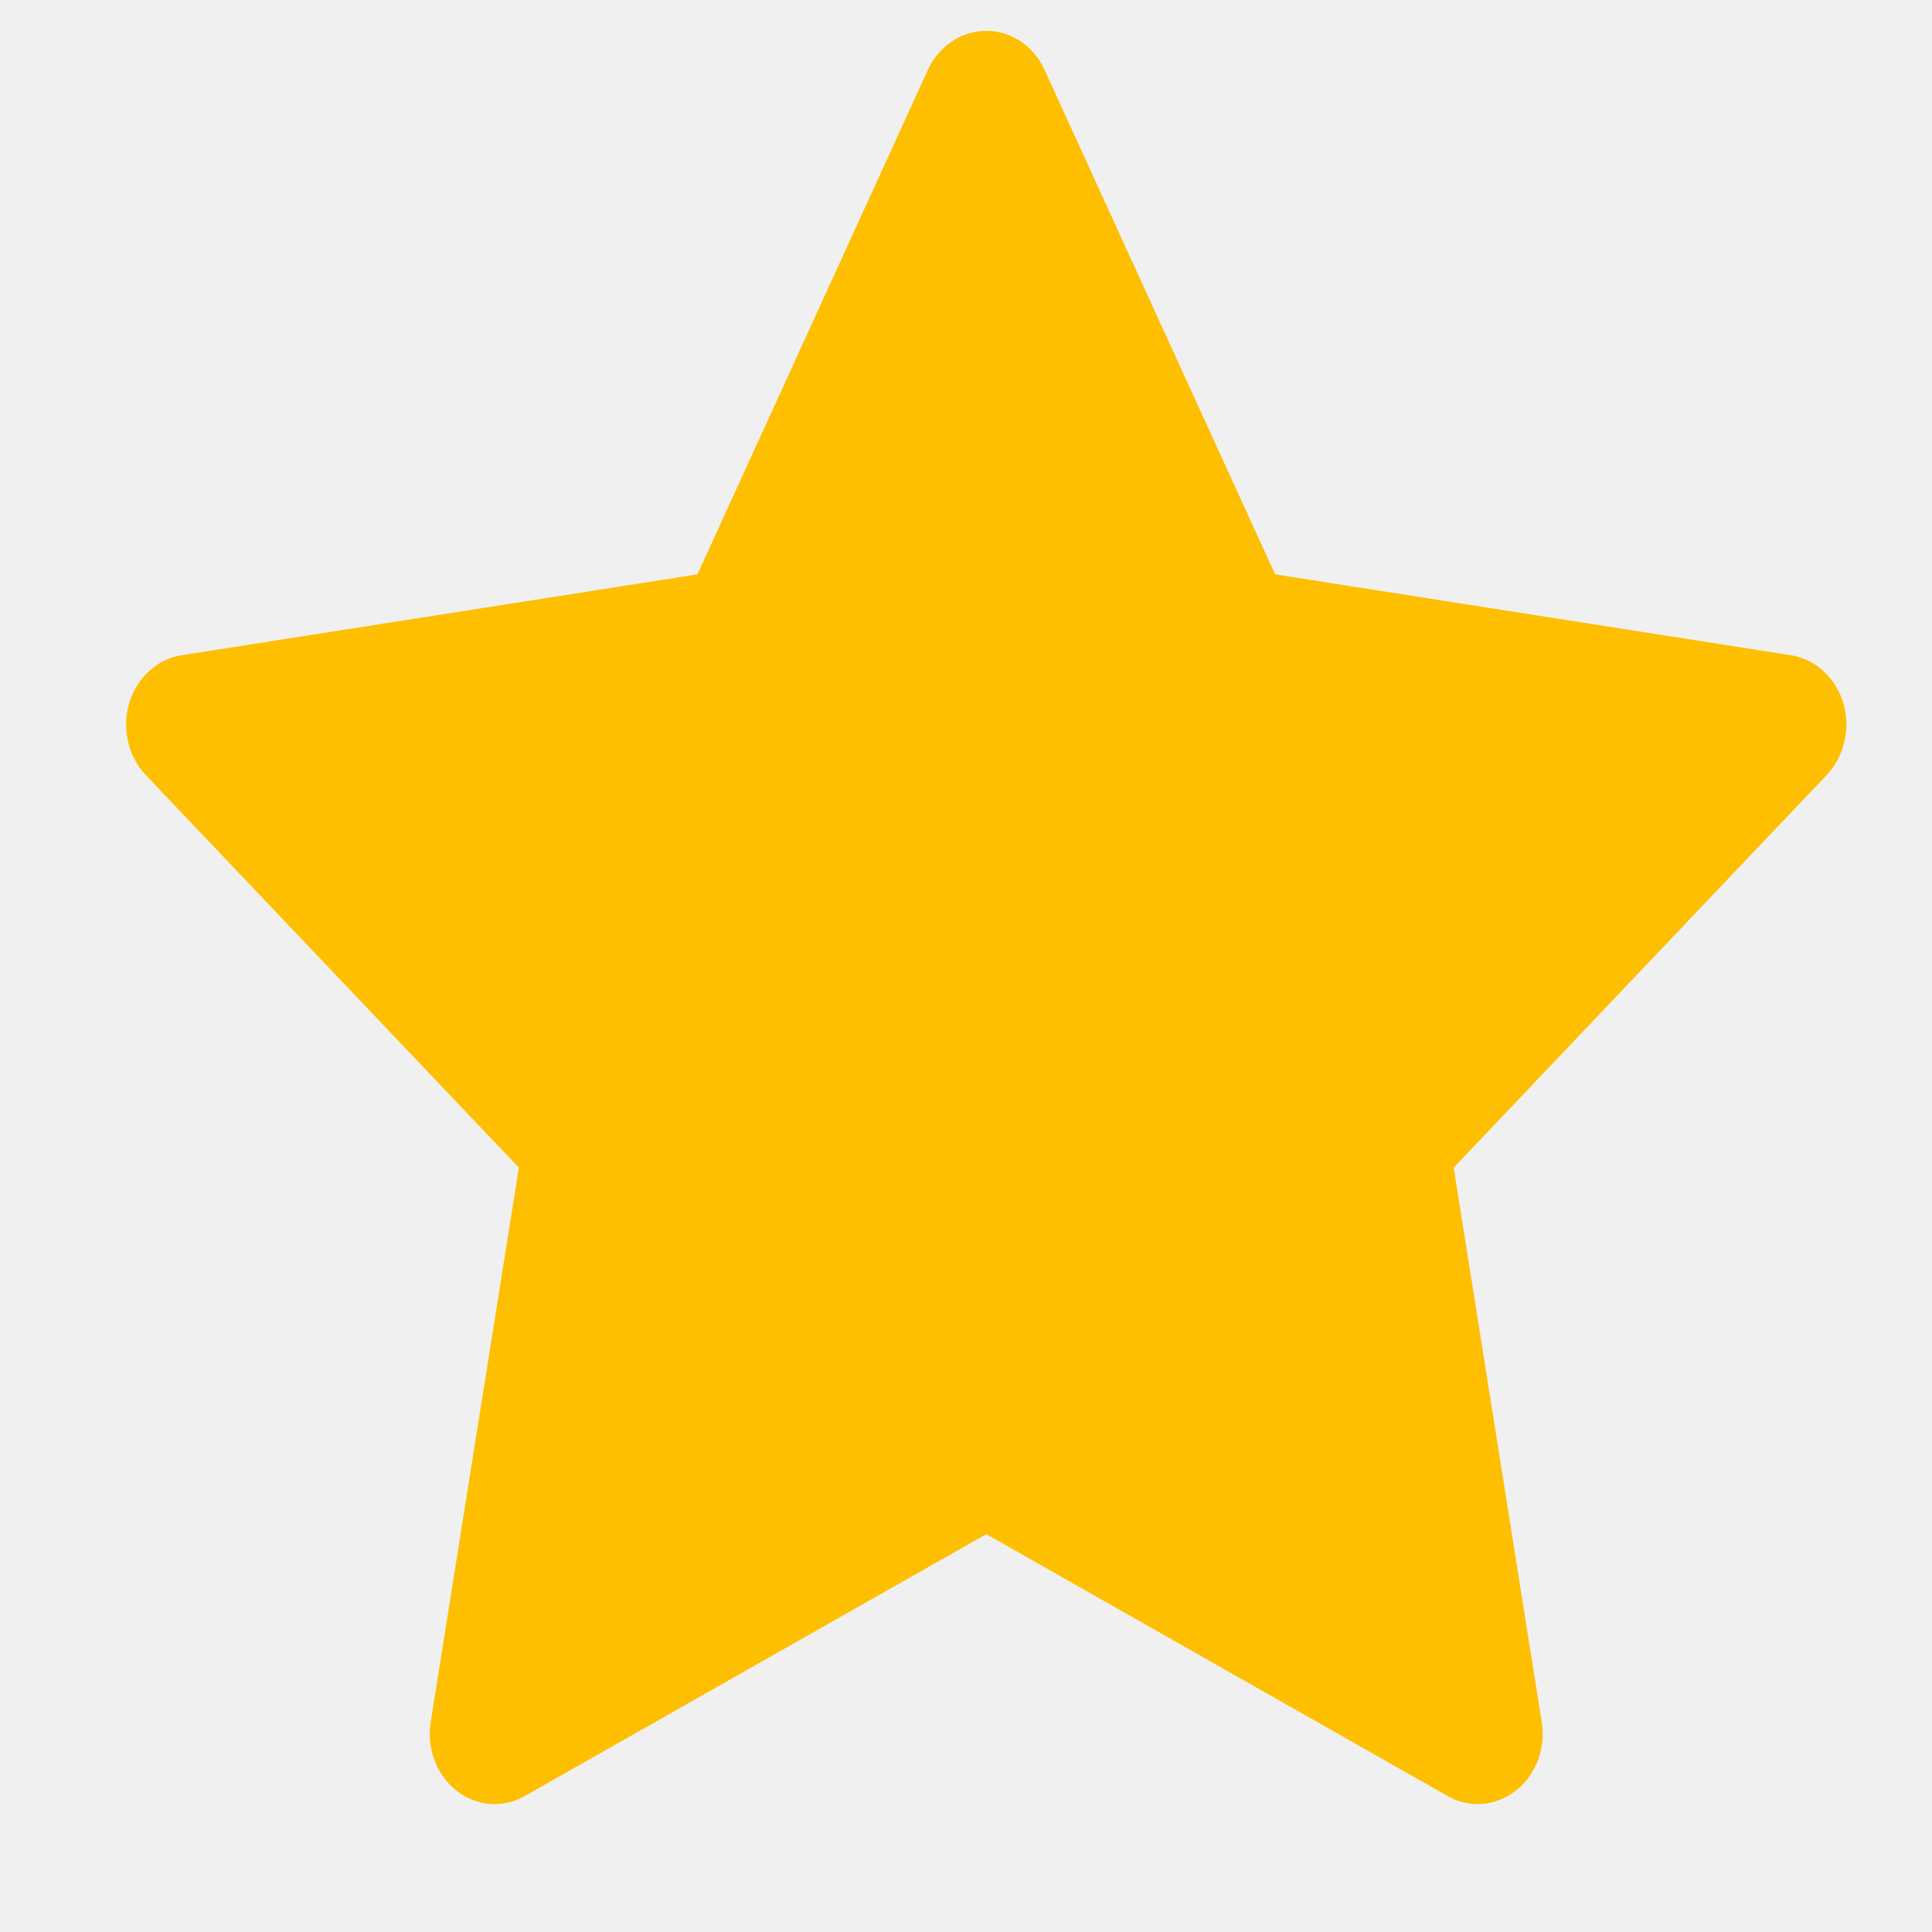
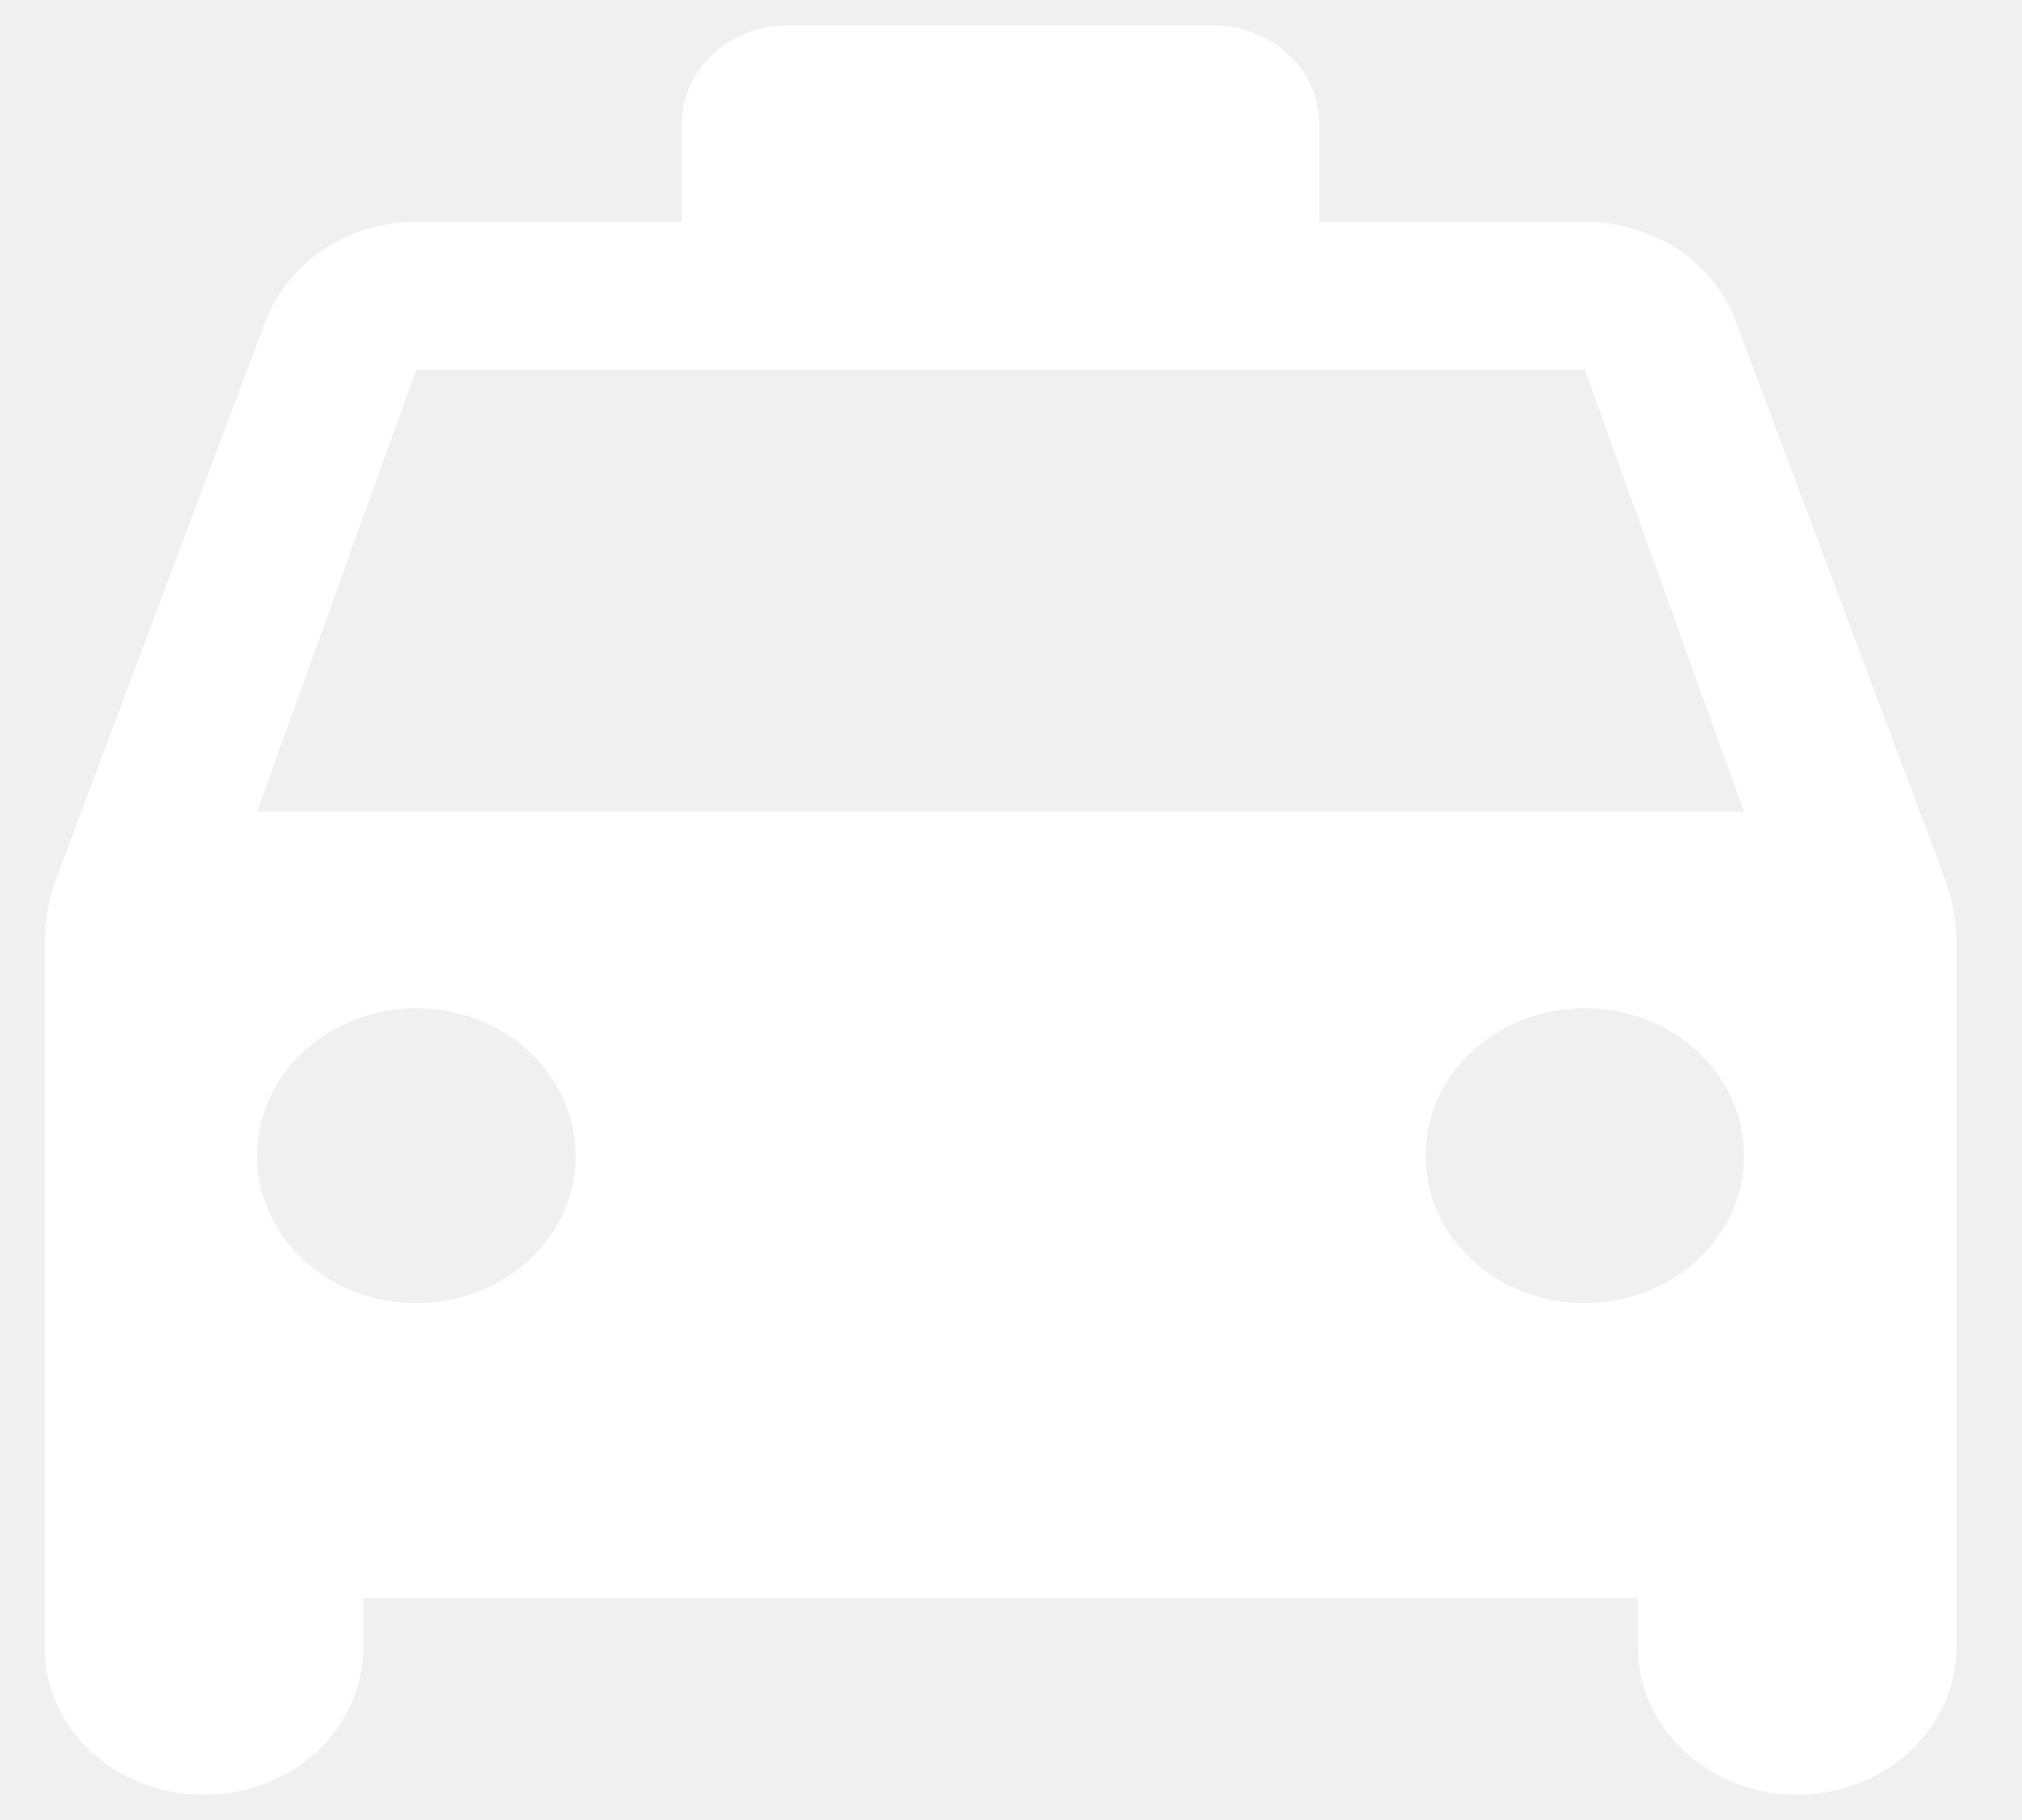
- <svg xmlns="http://www.w3.org/2000/svg" width="14" height="14" viewBox="0 0 14 14" fill="none">
-   <path d="M12.977 4.748L9.24 4.162L7.569 0.506C7.524 0.406 7.449 0.325 7.356 0.276C7.123 0.152 6.841 0.255 6.724 0.506L5.054 4.162L1.317 4.748C1.214 4.764 1.12 4.816 1.048 4.896C0.96 4.993 0.912 5.123 0.914 5.258C0.916 5.393 0.967 5.521 1.056 5.616L3.76 8.461L3.121 12.479C3.106 12.572 3.116 12.668 3.149 12.756C3.182 12.844 3.237 12.92 3.308 12.976C3.379 13.032 3.464 13.065 3.551 13.072C3.639 13.078 3.727 13.059 3.804 13.014L7.147 11.117L10.489 13.014C10.581 13.067 10.687 13.084 10.788 13.065C11.044 13.017 11.216 12.755 11.172 12.479L10.534 8.461L13.237 5.616C13.311 5.538 13.359 5.436 13.374 5.325C13.414 5.047 13.234 4.789 12.977 4.748Z" fill="#FDBF00" />
+ <svg xmlns="http://www.w3.org/2000/svg" width="30" height="27" viewBox="0 0 30 27" fill="none">
+   <path d="M25.75 4.765C25.435 3.904 24.553 3.292 23.512 3.292H19.573V1.833C19.573 1.031 18.864 0.375 17.997 0.375H11.693C10.826 0.375 10.117 1.031 10.117 1.833V3.292H6.177C5.137 3.292 4.27 3.904 3.94 4.765L0.835 13.033C0.725 13.34 0.662 13.66 0.662 13.996V24.438C0.662 25.648 1.717 26.625 3.026 26.625C4.334 26.625 5.389 25.648 5.389 24.438V23.708H24.3V24.438C24.3 25.633 25.356 26.625 26.664 26.625C27.957 26.625 29.028 25.648 29.028 24.438V13.996C29.028 13.675 28.965 13.34 28.855 13.033L25.75 4.765ZM6.177 19.333C4.869 19.333 3.813 18.356 3.813 17.146C3.813 15.935 4.869 14.958 6.177 14.958C7.485 14.958 8.541 15.935 8.541 17.146C8.541 18.356 7.485 19.333 6.177 19.333ZM23.512 19.333C22.204 19.333 21.149 18.356 21.149 17.146C21.149 15.935 22.204 14.958 23.512 14.958C24.821 14.958 25.876 15.935 25.876 17.146C25.876 18.356 24.821 19.333 23.512 19.333ZM3.813 12.042L6.177 5.479H23.512L25.876 12.042H3.813Z" fill="white" />
</svg>
